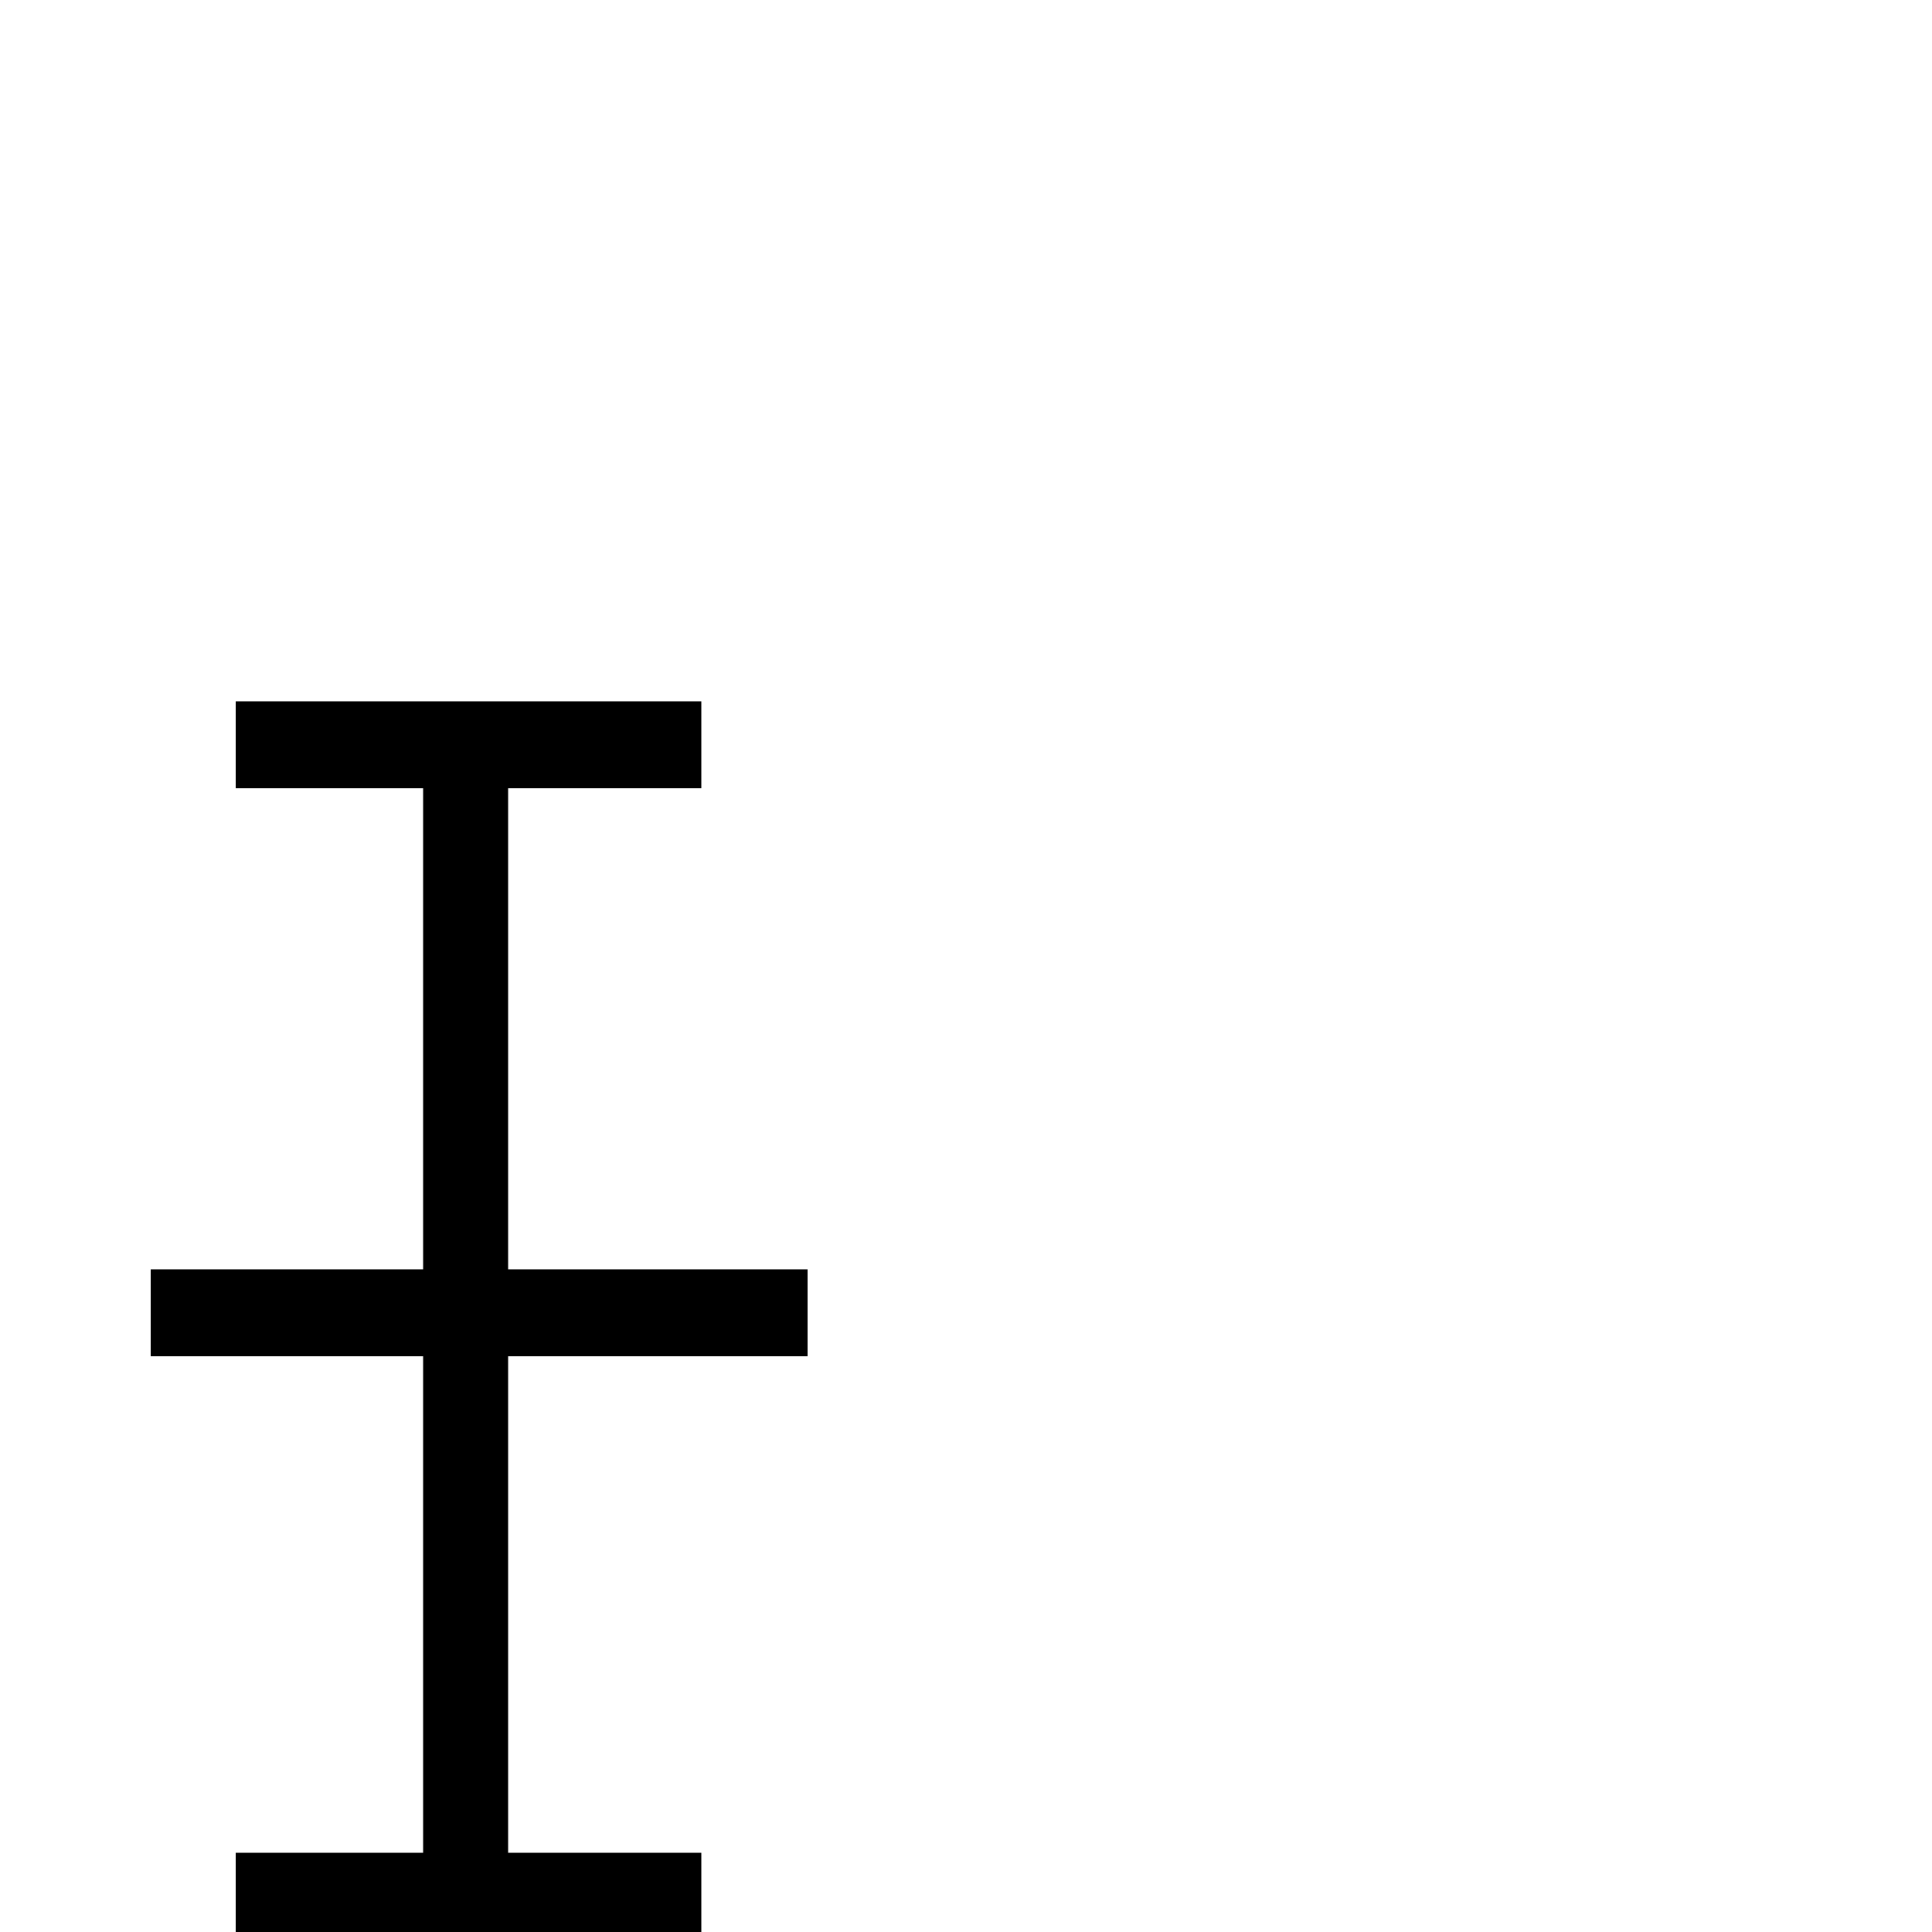
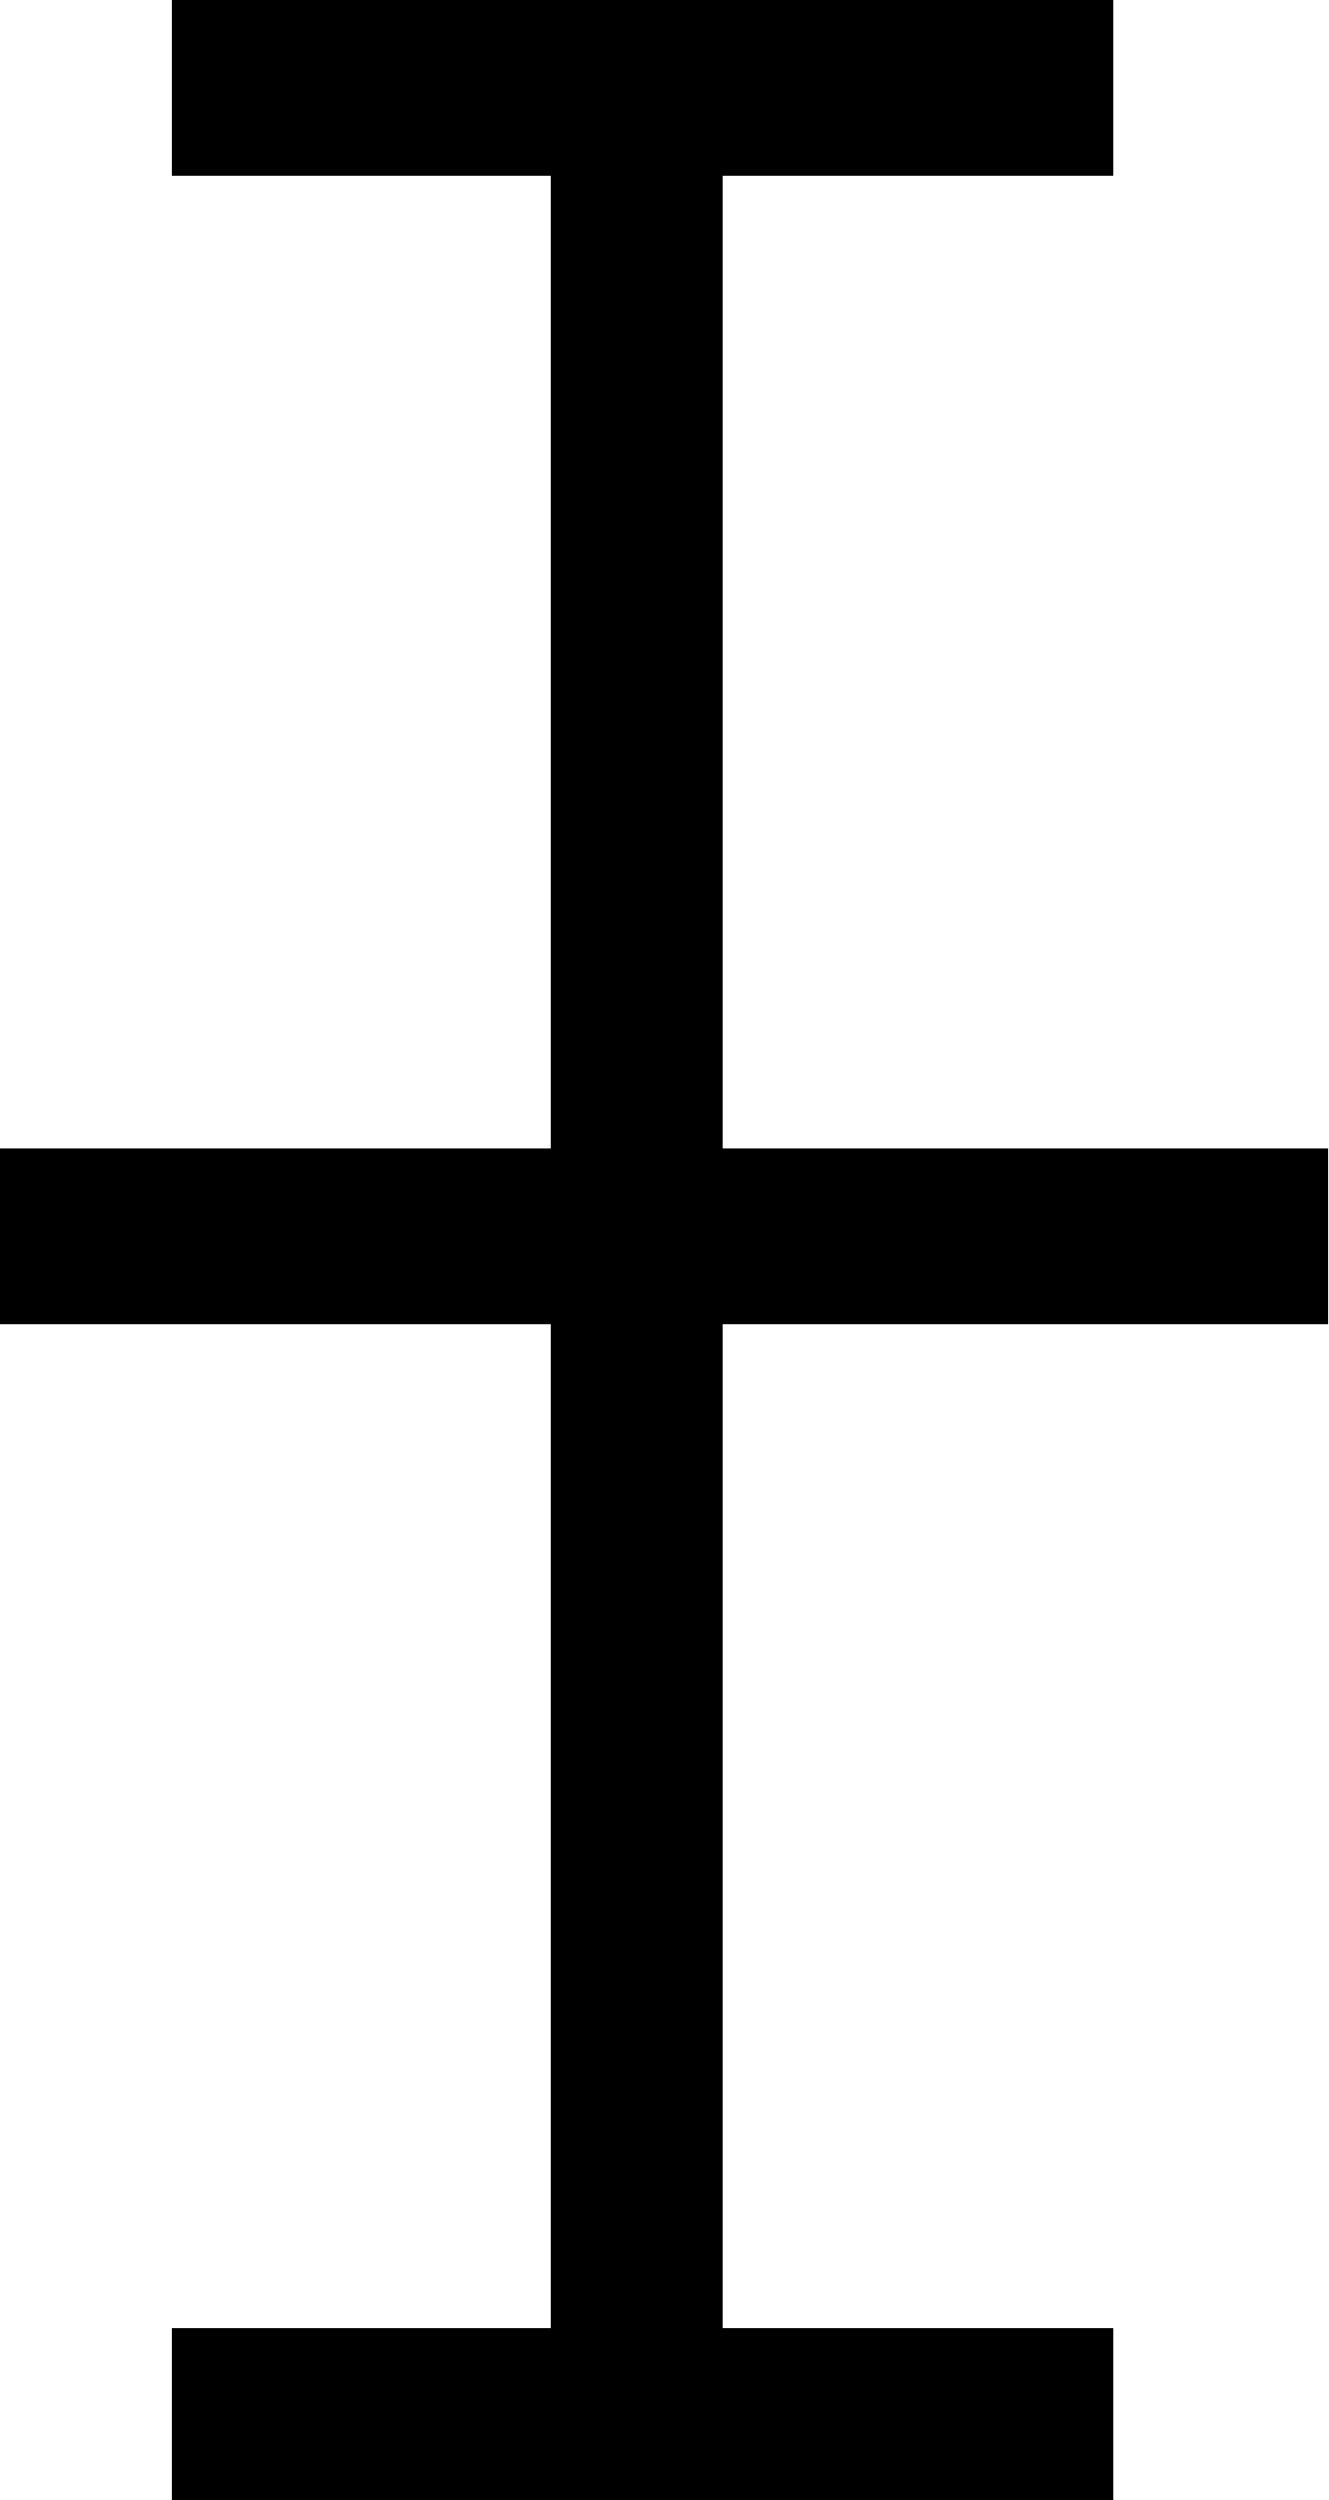
- <svg xmlns="http://www.w3.org/2000/svg" version="1.1" width="100" height="100" viewBox="0 -200 1000 1000" id="svg3073">
+ <svg xmlns="http://www.w3.org/2000/svg" version="1.1" width="34" height="64" viewBox="0 -200 340 640" id="svg3073">
  <defs id="defs3081" />
-   <g transform="matrix(1,0,0,-1,0,800)" id="g3075">
+   <g transform="matrix(1,0,0,-1,-78,437)" id="g3075">
    <path d="M 219,298 H 78 v 45 h 141 v 249 h -97 v 45 H 363 V 592 H 263 V 343 H 418 V 298 H 263 V 41 H 363 V -3 H 122 v 44 h 97 v 257 z" id="path3077" style="fill:currentColor" />
  </g>
</svg>
